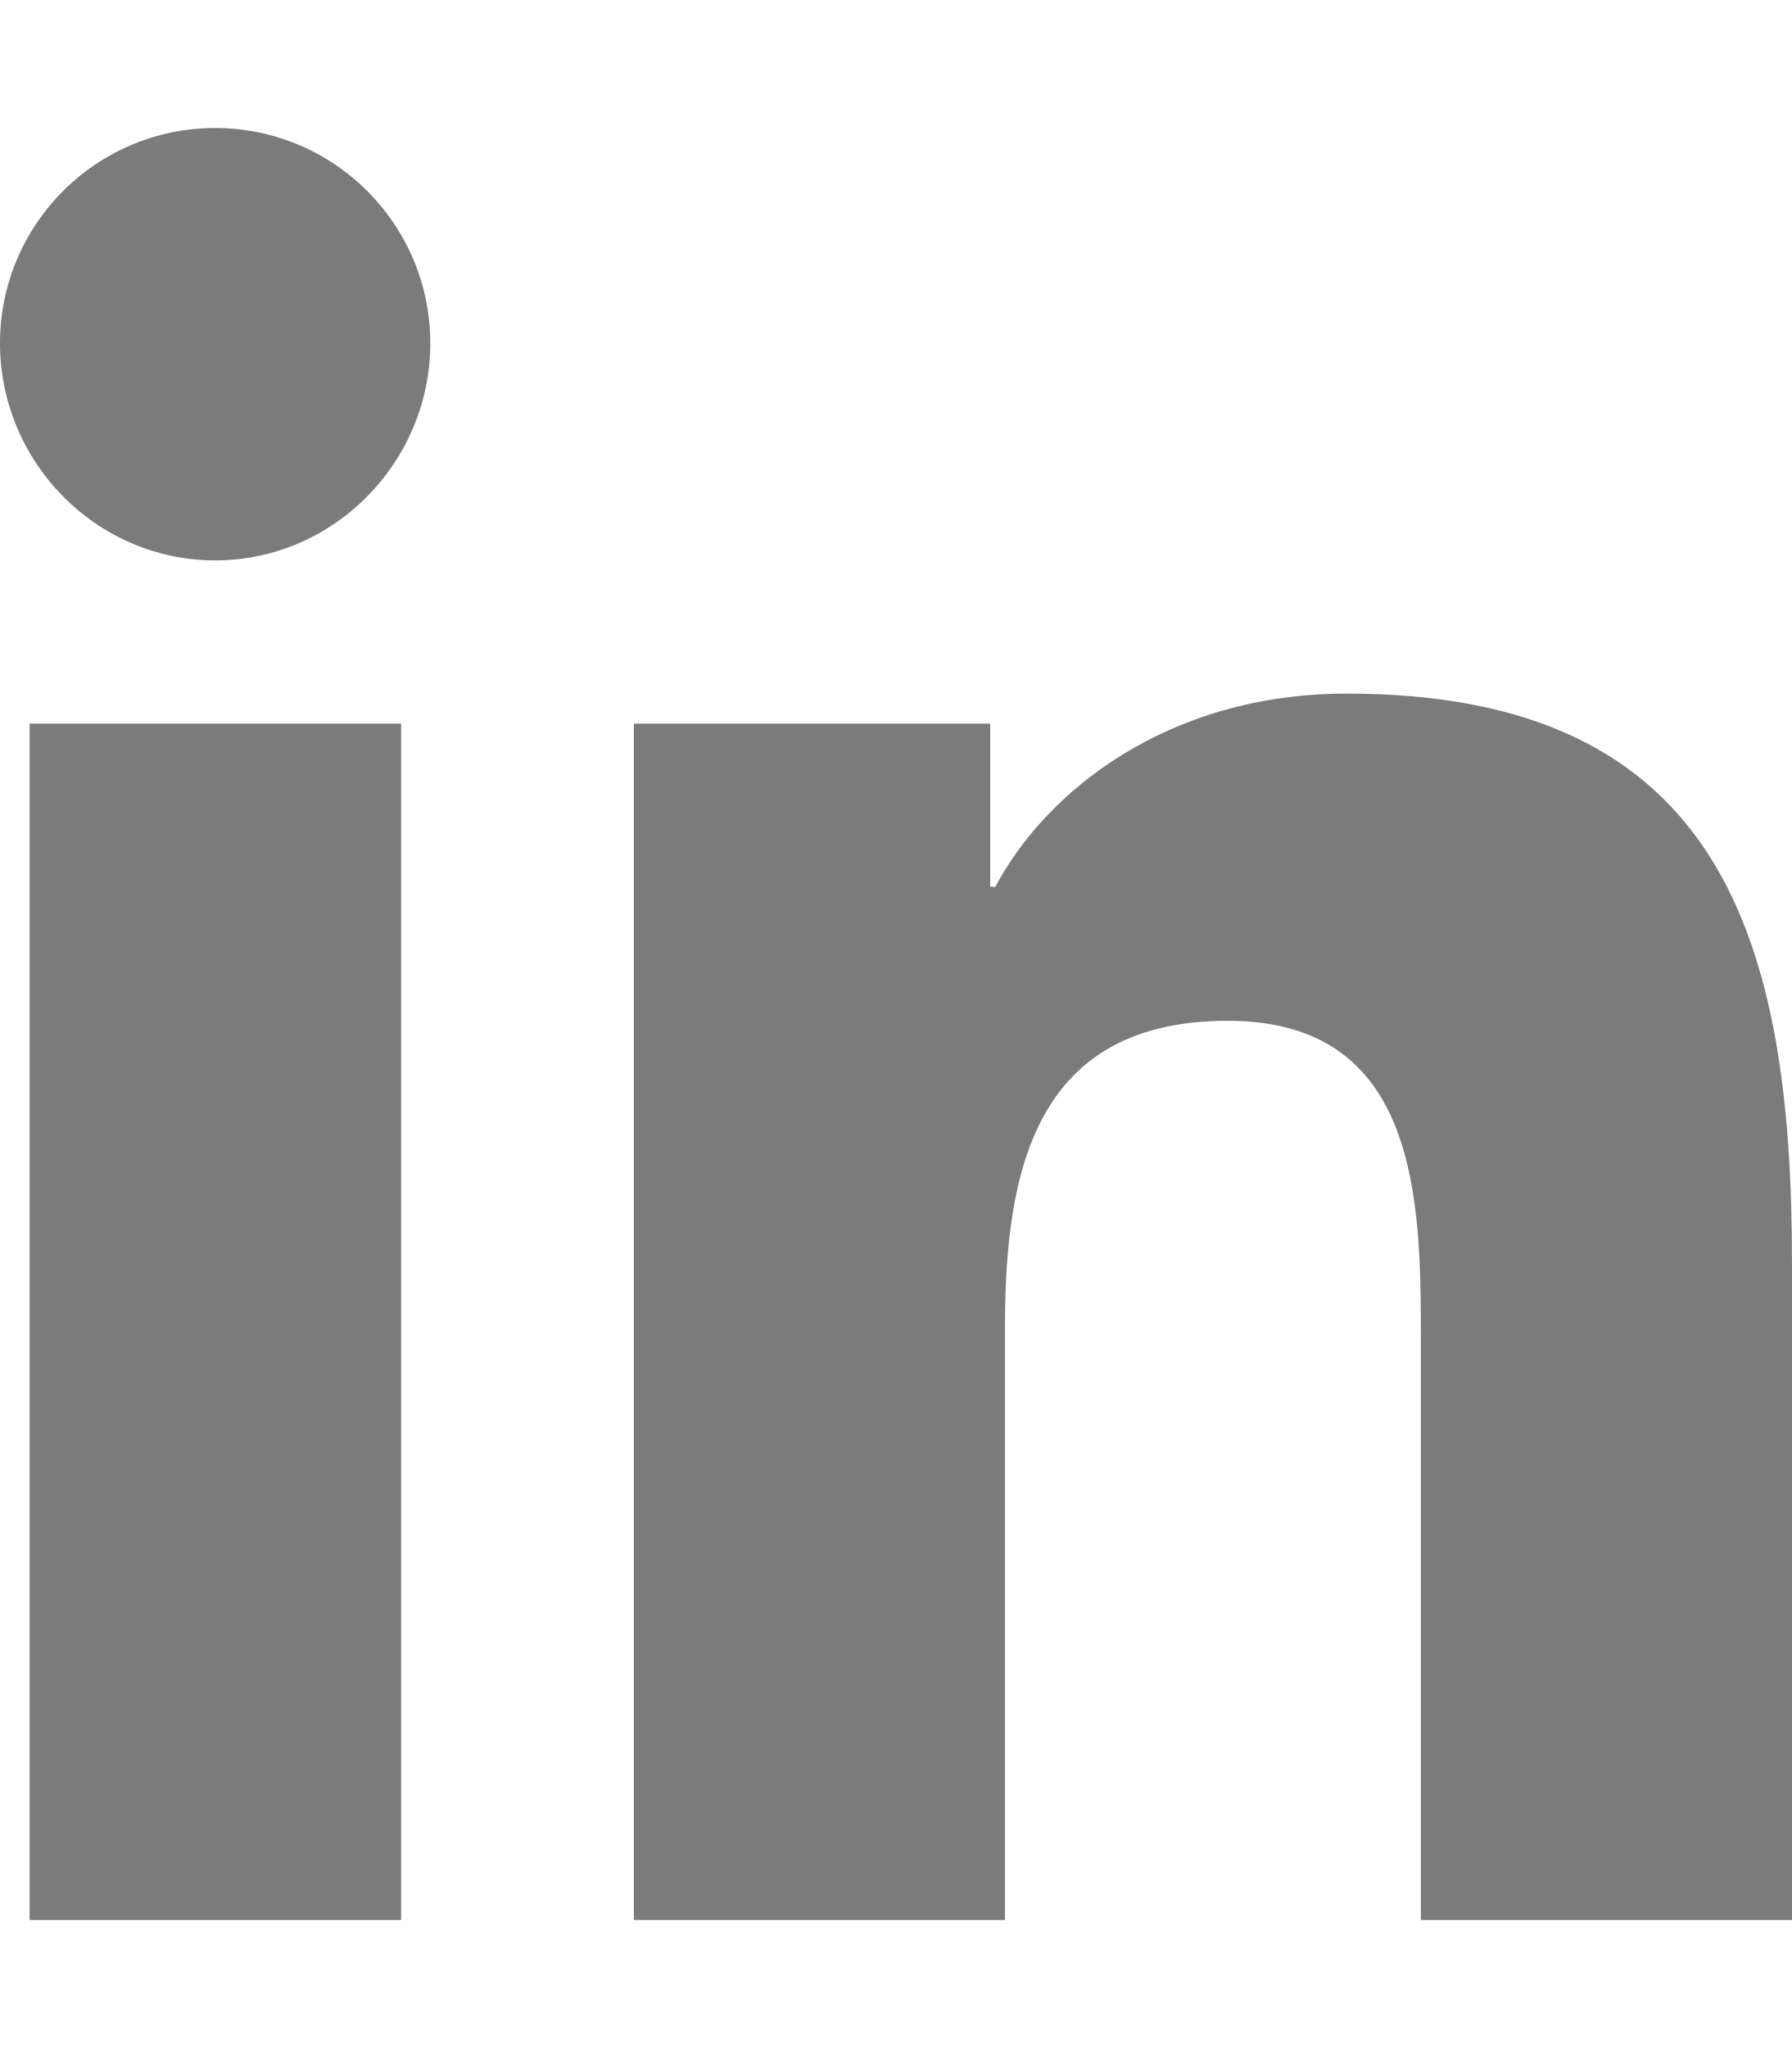
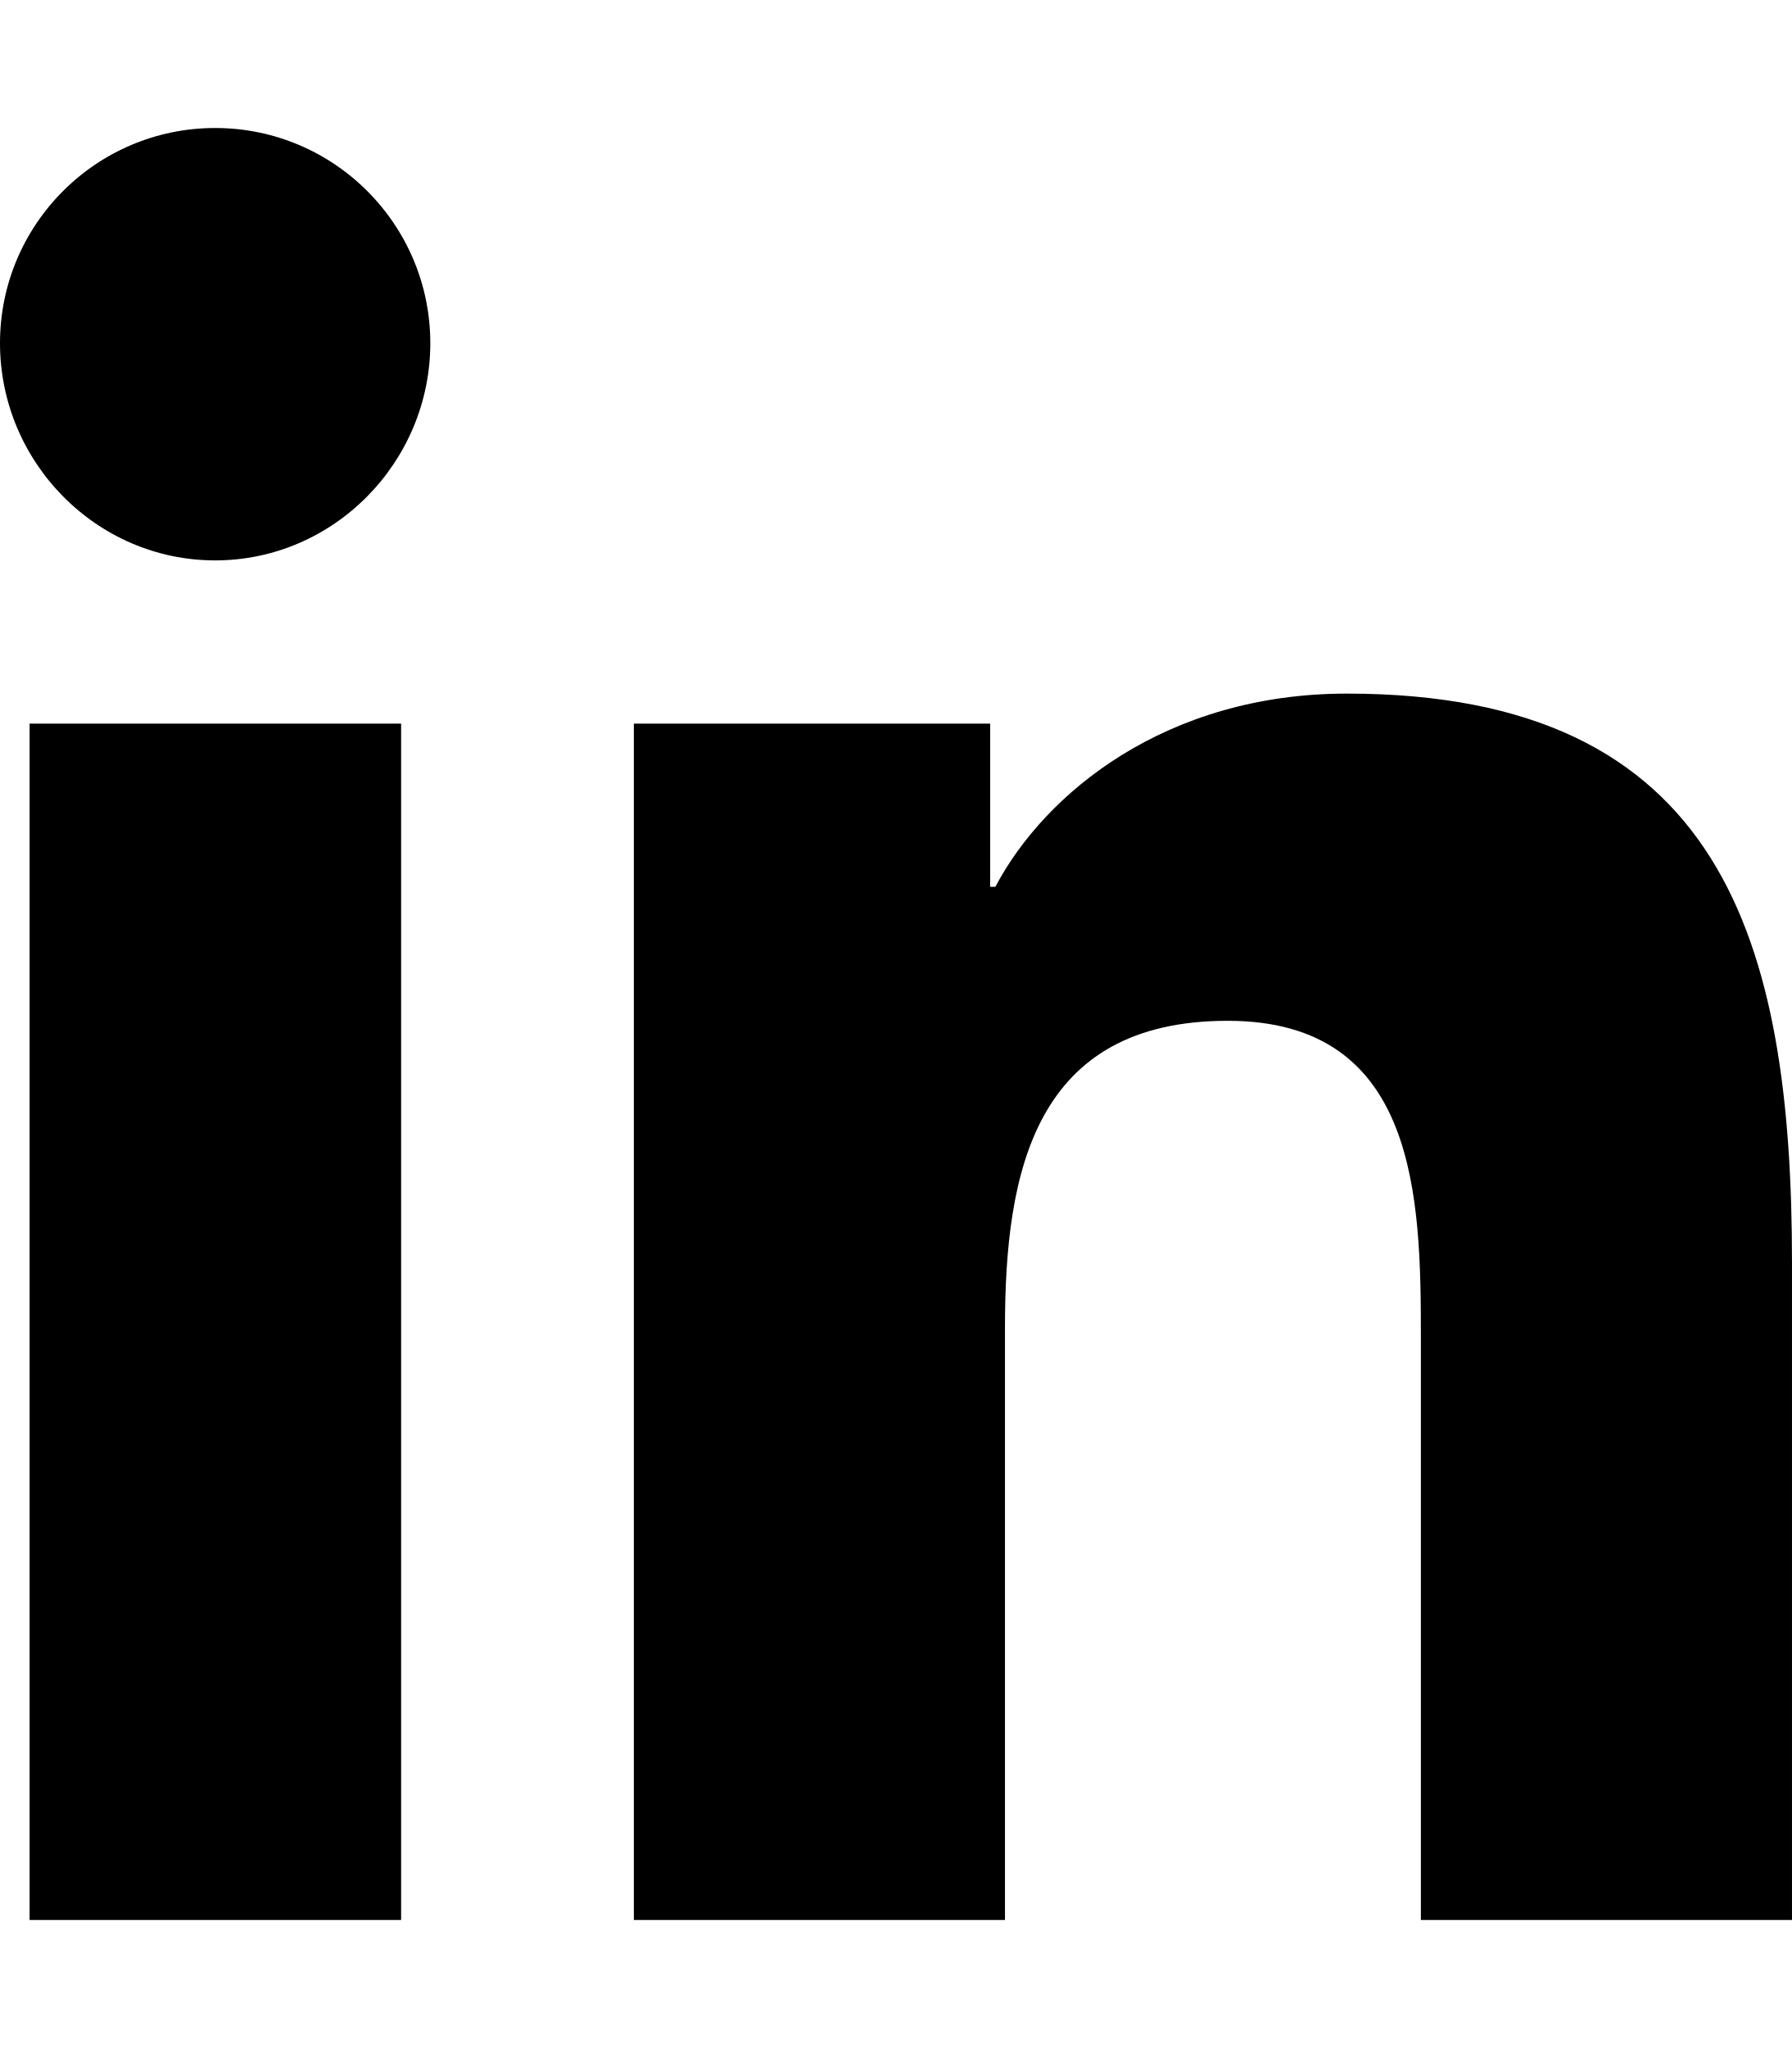
<svg xmlns="http://www.w3.org/2000/svg" aria-hidden="true" data-prefix="fab" data-icon="linkedin-in" class="svg-inline--fa fa-linkedin-in fa-w-14" role="img" viewBox="0 0 448 512">
-   <path fill="currentColor" d="M100.3 480H7.4V180.9h92.9V480zM53.8 140.1C24.1 140.1 0 115.5 0 85.8 0 56.1 24.1 32 53.8 32c29.7 0 53.8 24.1 53.8 53.8 0 29.7-24.1 54.3-53.8 54.3zM448 480h-92.7V334.4c0-34.7-.7-79.2-48.3-79.2-48.3 0-55.7 37.7-55.7 76.7V480h-92.8V180.9h89.1v40.8h1.3c12.4-23.5 42.7-48.3 87.9-48.3 94 0 111.3 61.9 111.3 142.3V480z" color="#7b7b7b" />
+   <path fill="currentColor" d="M100.3 480H7.4V180.9h92.9V480zM53.8 140.1C24.1 140.1 0 115.5 0 85.8 0 56.1 24.1 32 53.8 32c29.7 0 53.8 24.1 53.8 53.8 0 29.7-24.1 54.3-53.8 54.3zM448 480h-92.7V334.4c0-34.7-.7-79.2-48.3-79.2-48.3 0-55.7 37.7-55.7 76.7V480h-92.8V180.9h89.1v40.8h1.3c12.4-23.5 42.7-48.3 87.9-48.3 94 0 111.3 61.9 111.3 142.3V480z" />
</svg>
